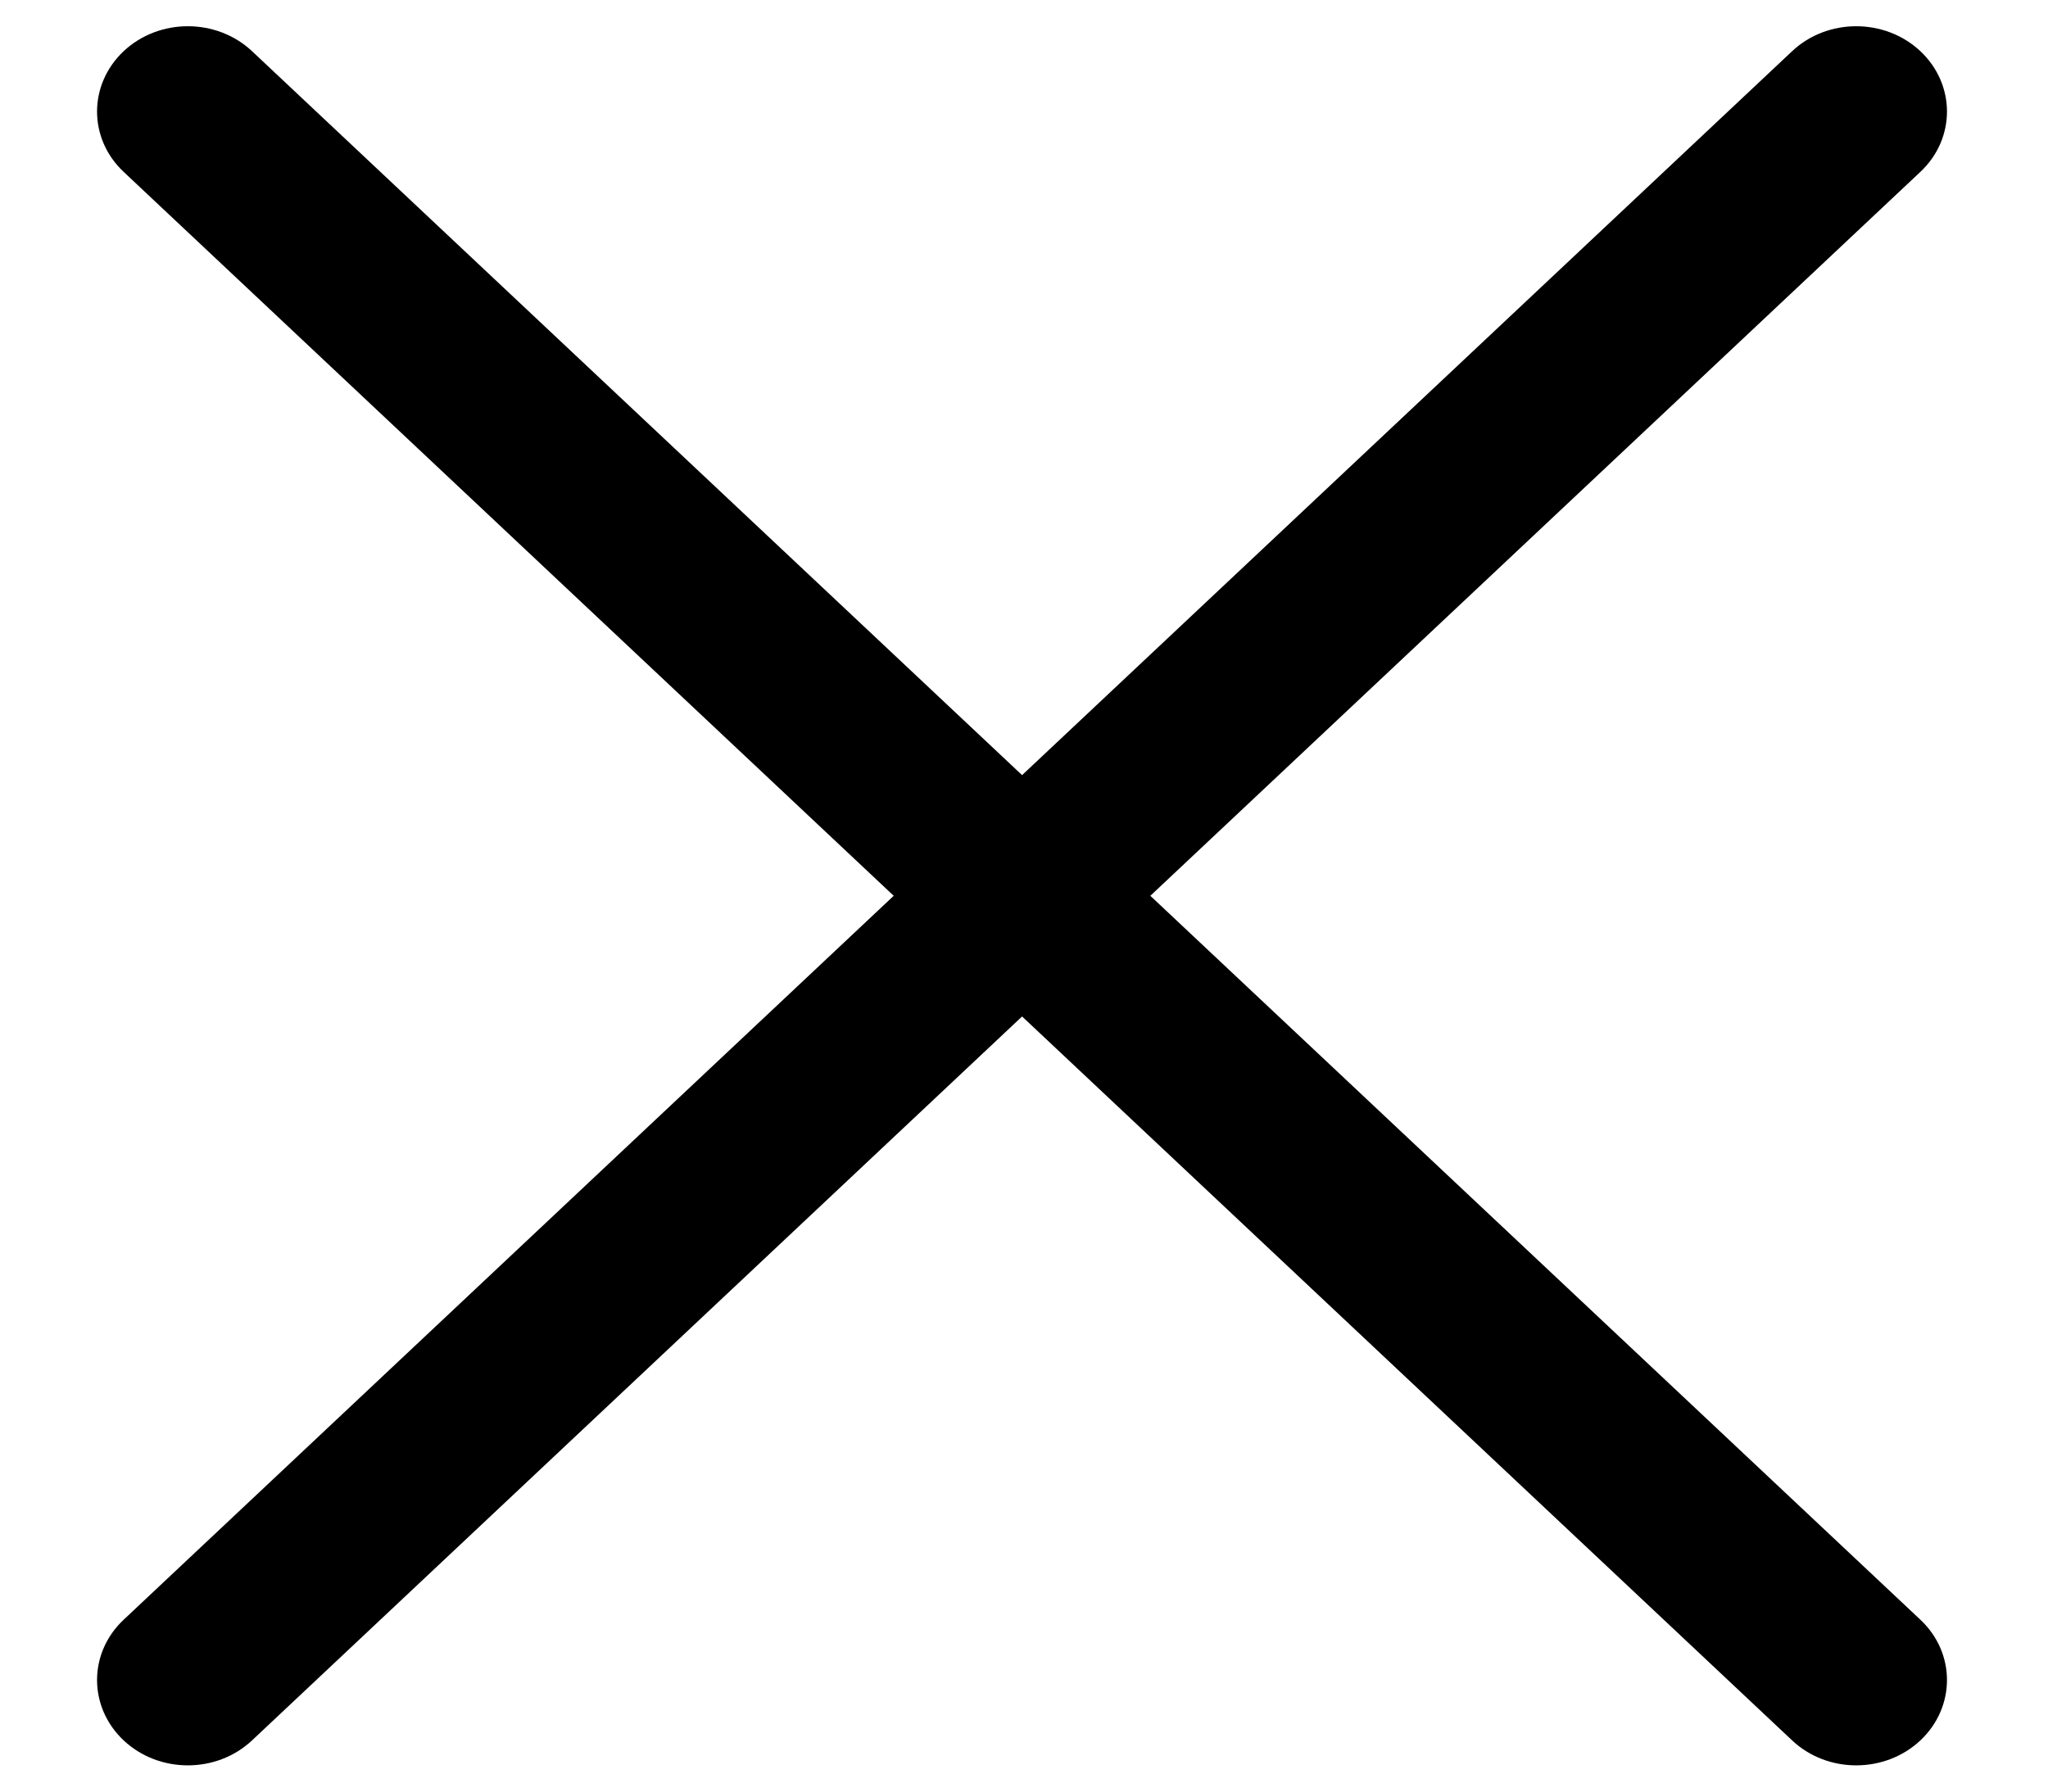
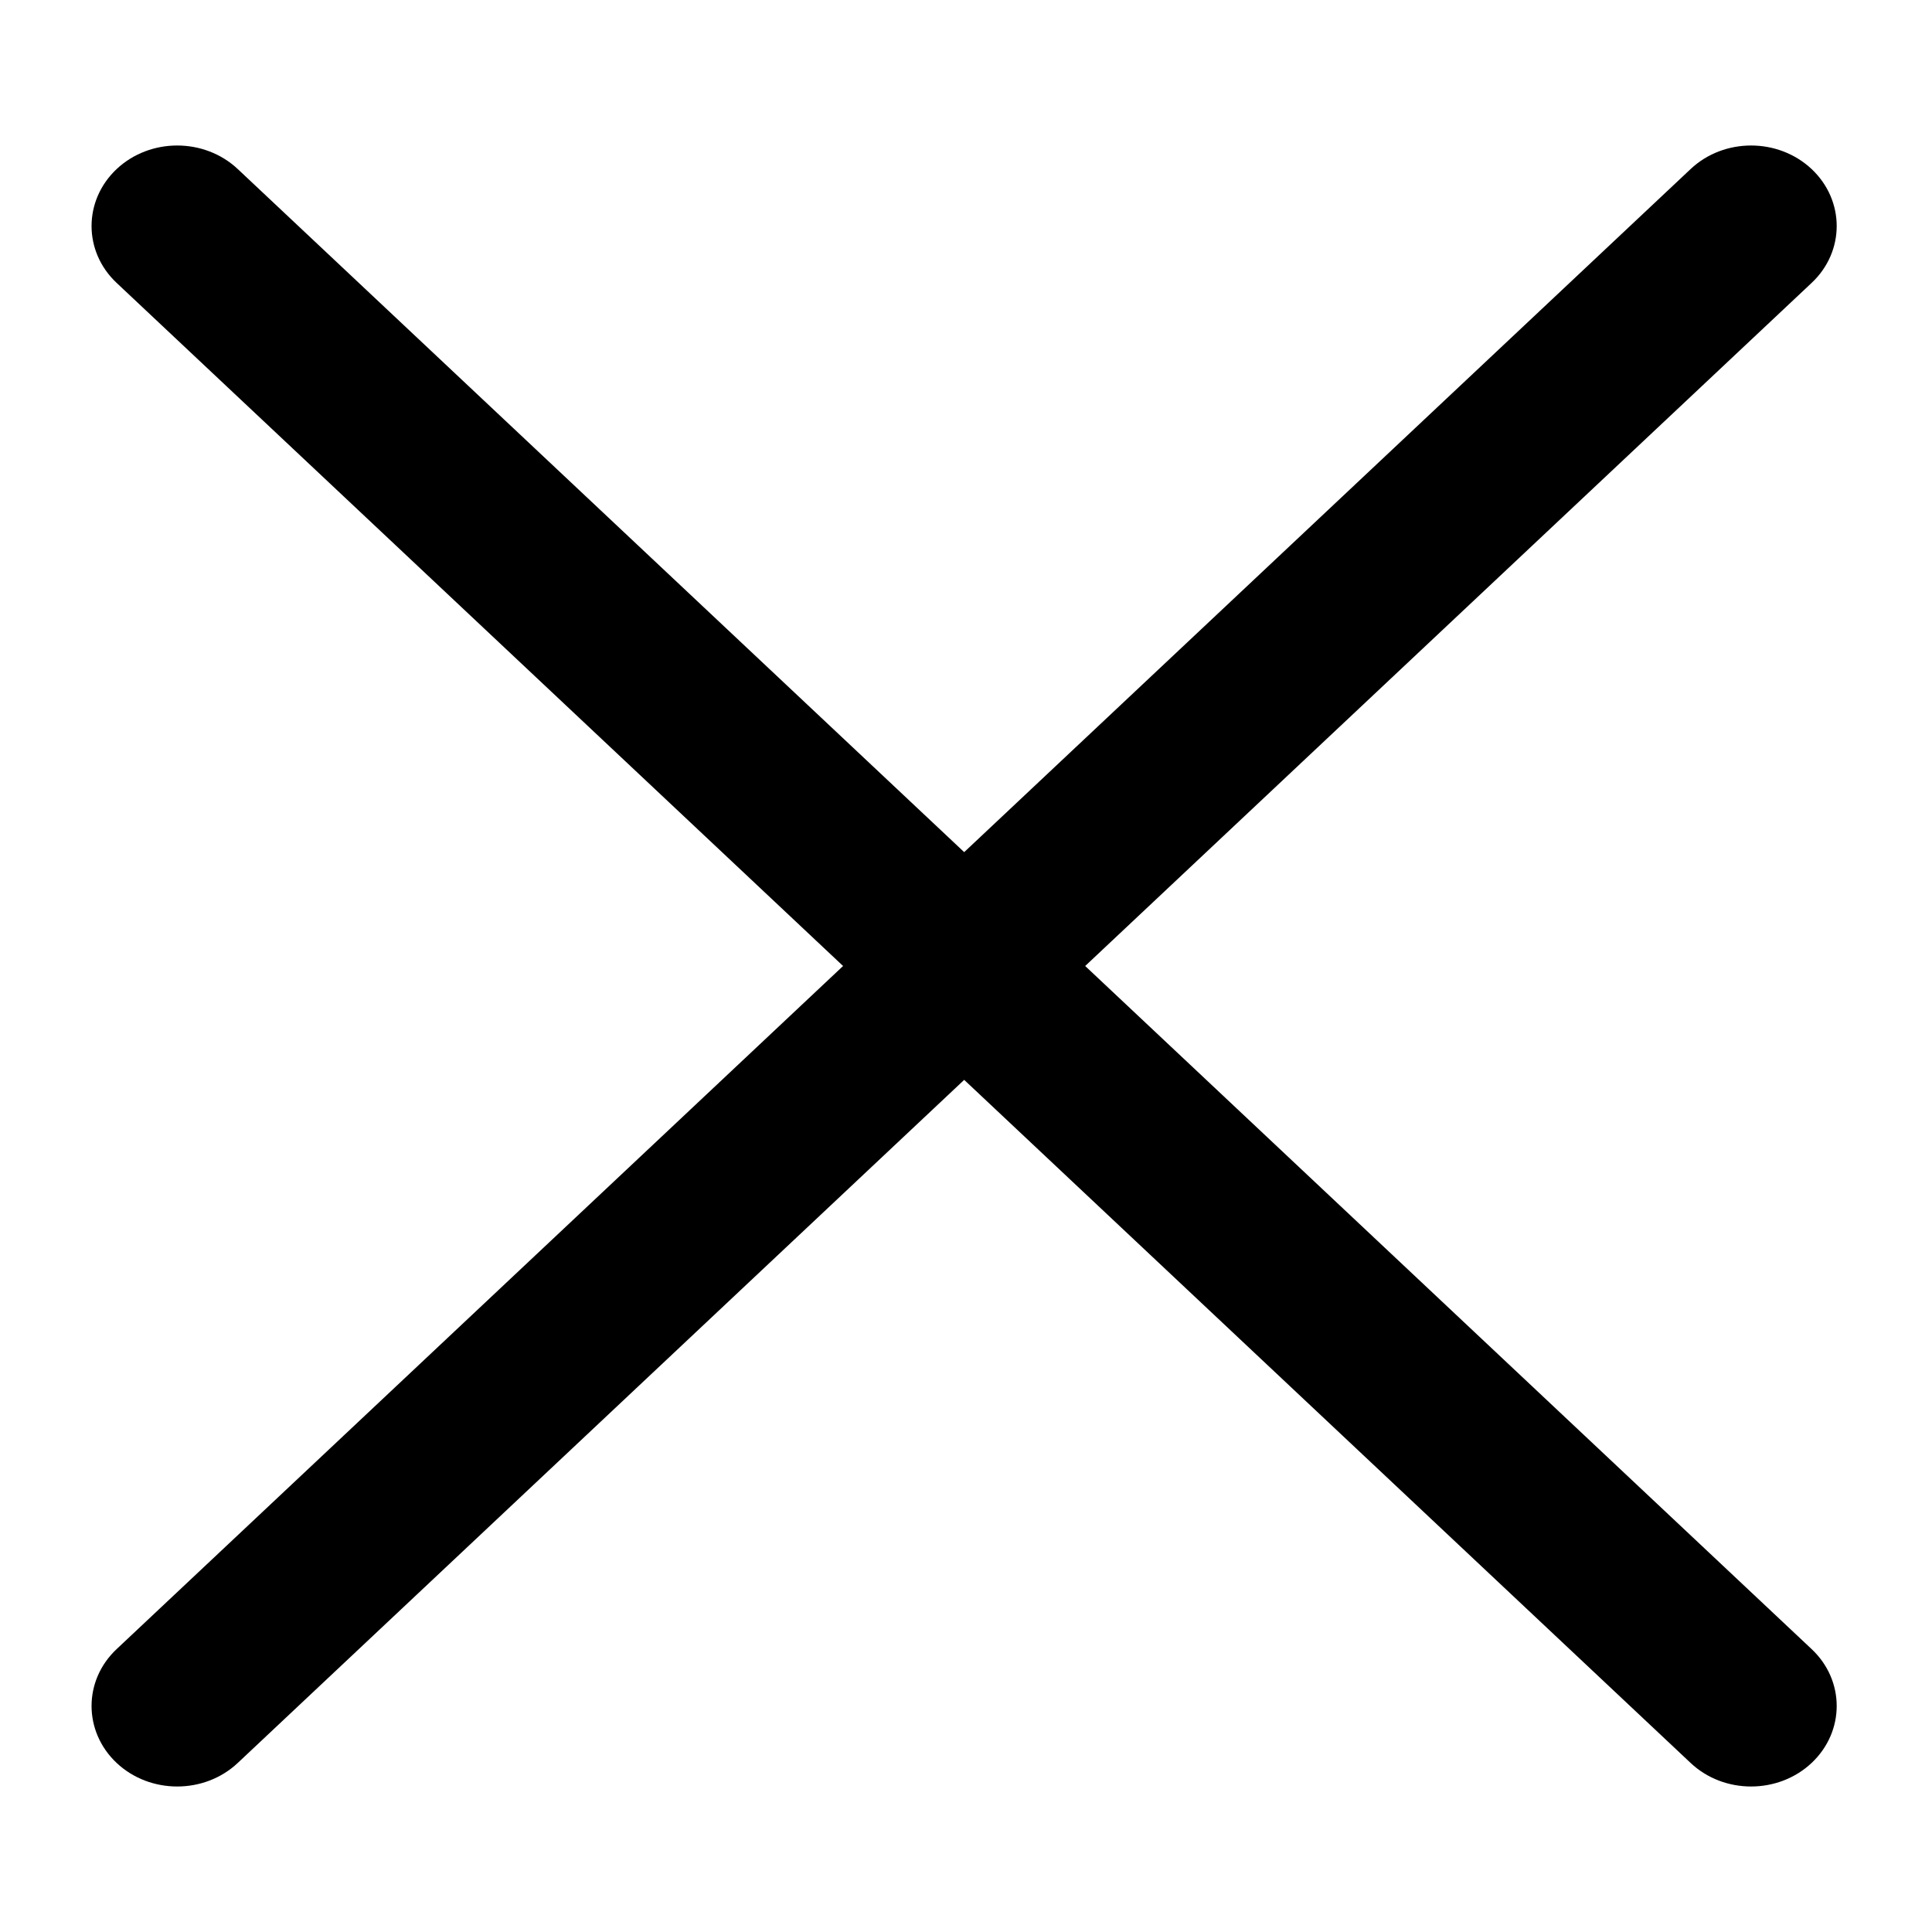
- <svg xmlns="http://www.w3.org/2000/svg" width="16" height="14" viewBox="0 0 16 14" fill="none">
-   <path fill-rule="evenodd" clip-rule="evenodd" d="M0.966 0.4C1.243 0.14 1.692 0.14 1.969 0.4L7.985 6.057L14.001 0.4C14.277 0.14 14.726 0.14 15.003 0.4C15.28 0.661 15.28 1.083 15.003 1.343L8.987 7L15.003 12.657C15.28 12.917 15.28 13.339 15.003 13.6C14.726 13.86 14.277 13.86 14.001 13.6L7.985 7.943L1.969 13.6C1.692 13.86 1.243 13.86 0.966 13.6C0.689 13.339 0.689 12.917 0.966 12.657L6.982 7L0.966 1.343C0.689 1.083 0.689 0.661 0.966 0.4Z" fill="black" />
+ <svg xmlns="http://www.w3.org/2000/svg" width="16" height="16" viewBox="0 -1 16 16" fill="none">
+   <path fill-rule="evenodd" clip-rule="evenodd" d="M0.966 0.4C1.243 0.14 1.692 0.14 1.969 0.4L7.985 6.057L14.001 0.4C14.277 0.14 14.726 0.14 15.003 0.4C15.28 0.661 15.28 1.083 15.003 1.343L8.987 7L15.003 12.657C15.28 12.917 15.28 13.339 15.003 13.6C14.726 13.86 14.277 13.86 14.001 13.6L7.985 7.943L1.969 13.6C1.692 13.86 1.243 13.86 0.966 13.6C0.689 13.339 0.689 12.917 0.966 12.657L6.982 7L0.966 1.343C0.689 1.083 0.689 0.661 0.966 0.4Z" fill="currentColor" />
</svg>
